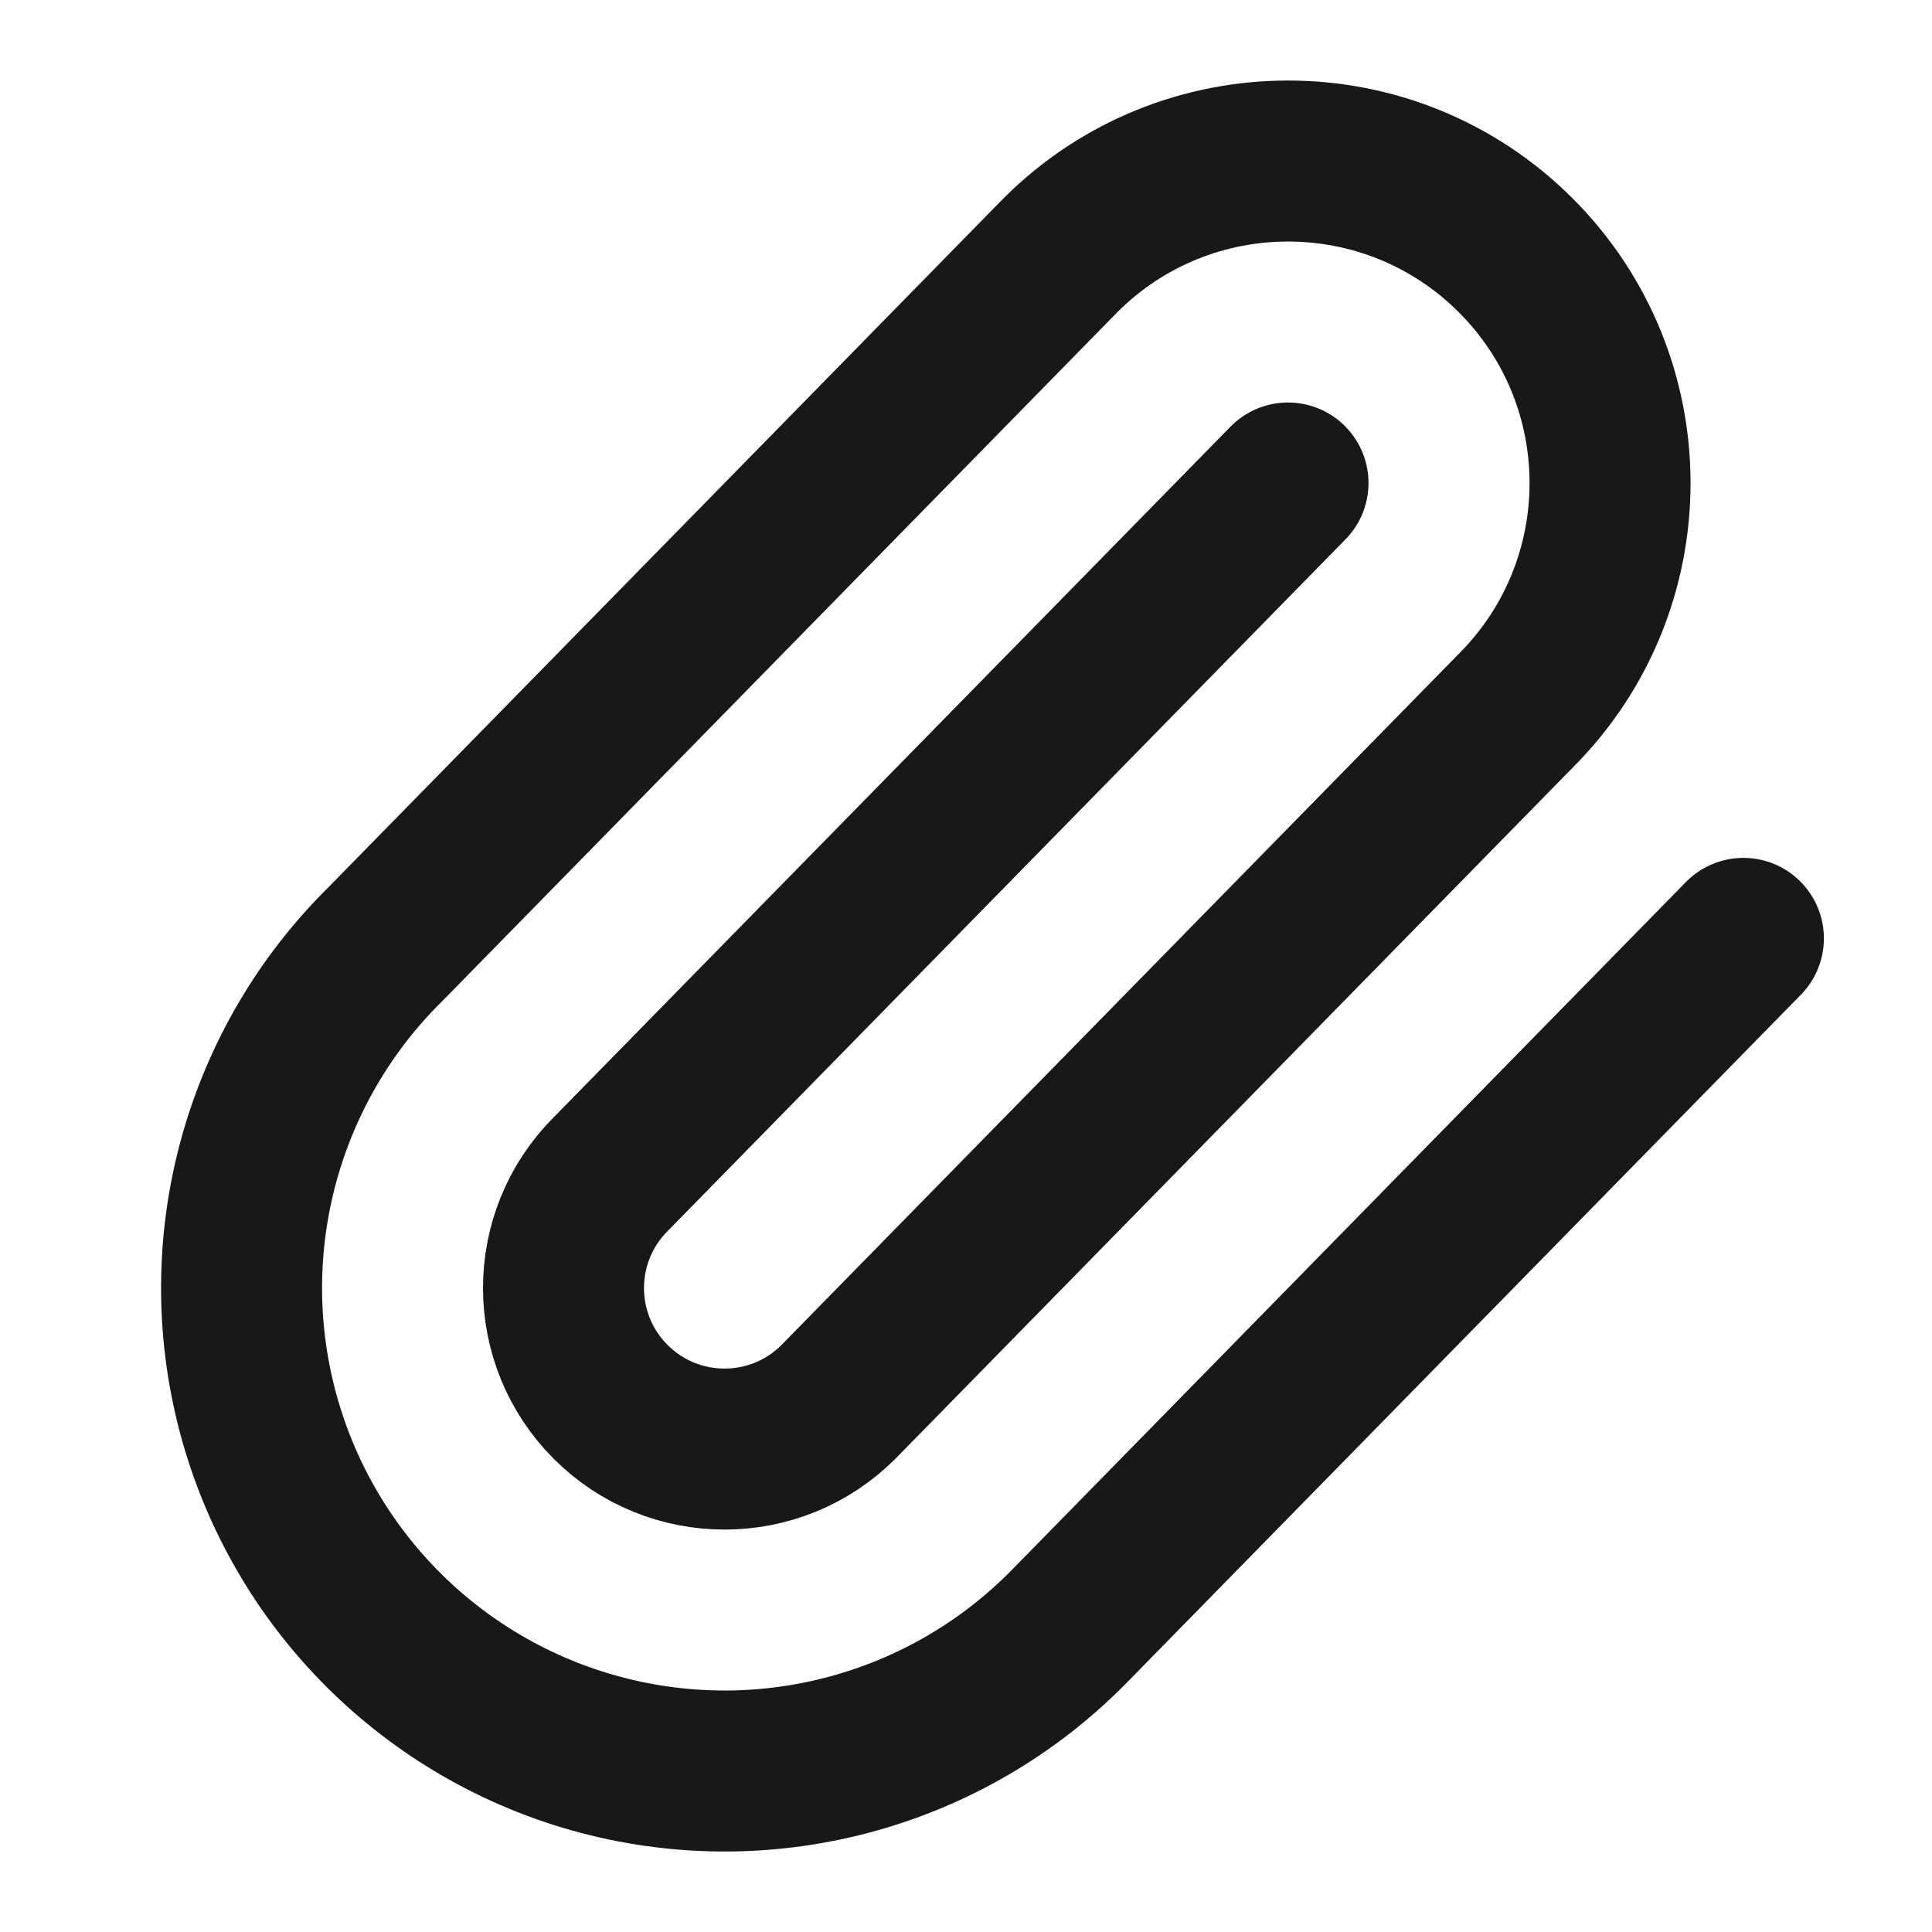
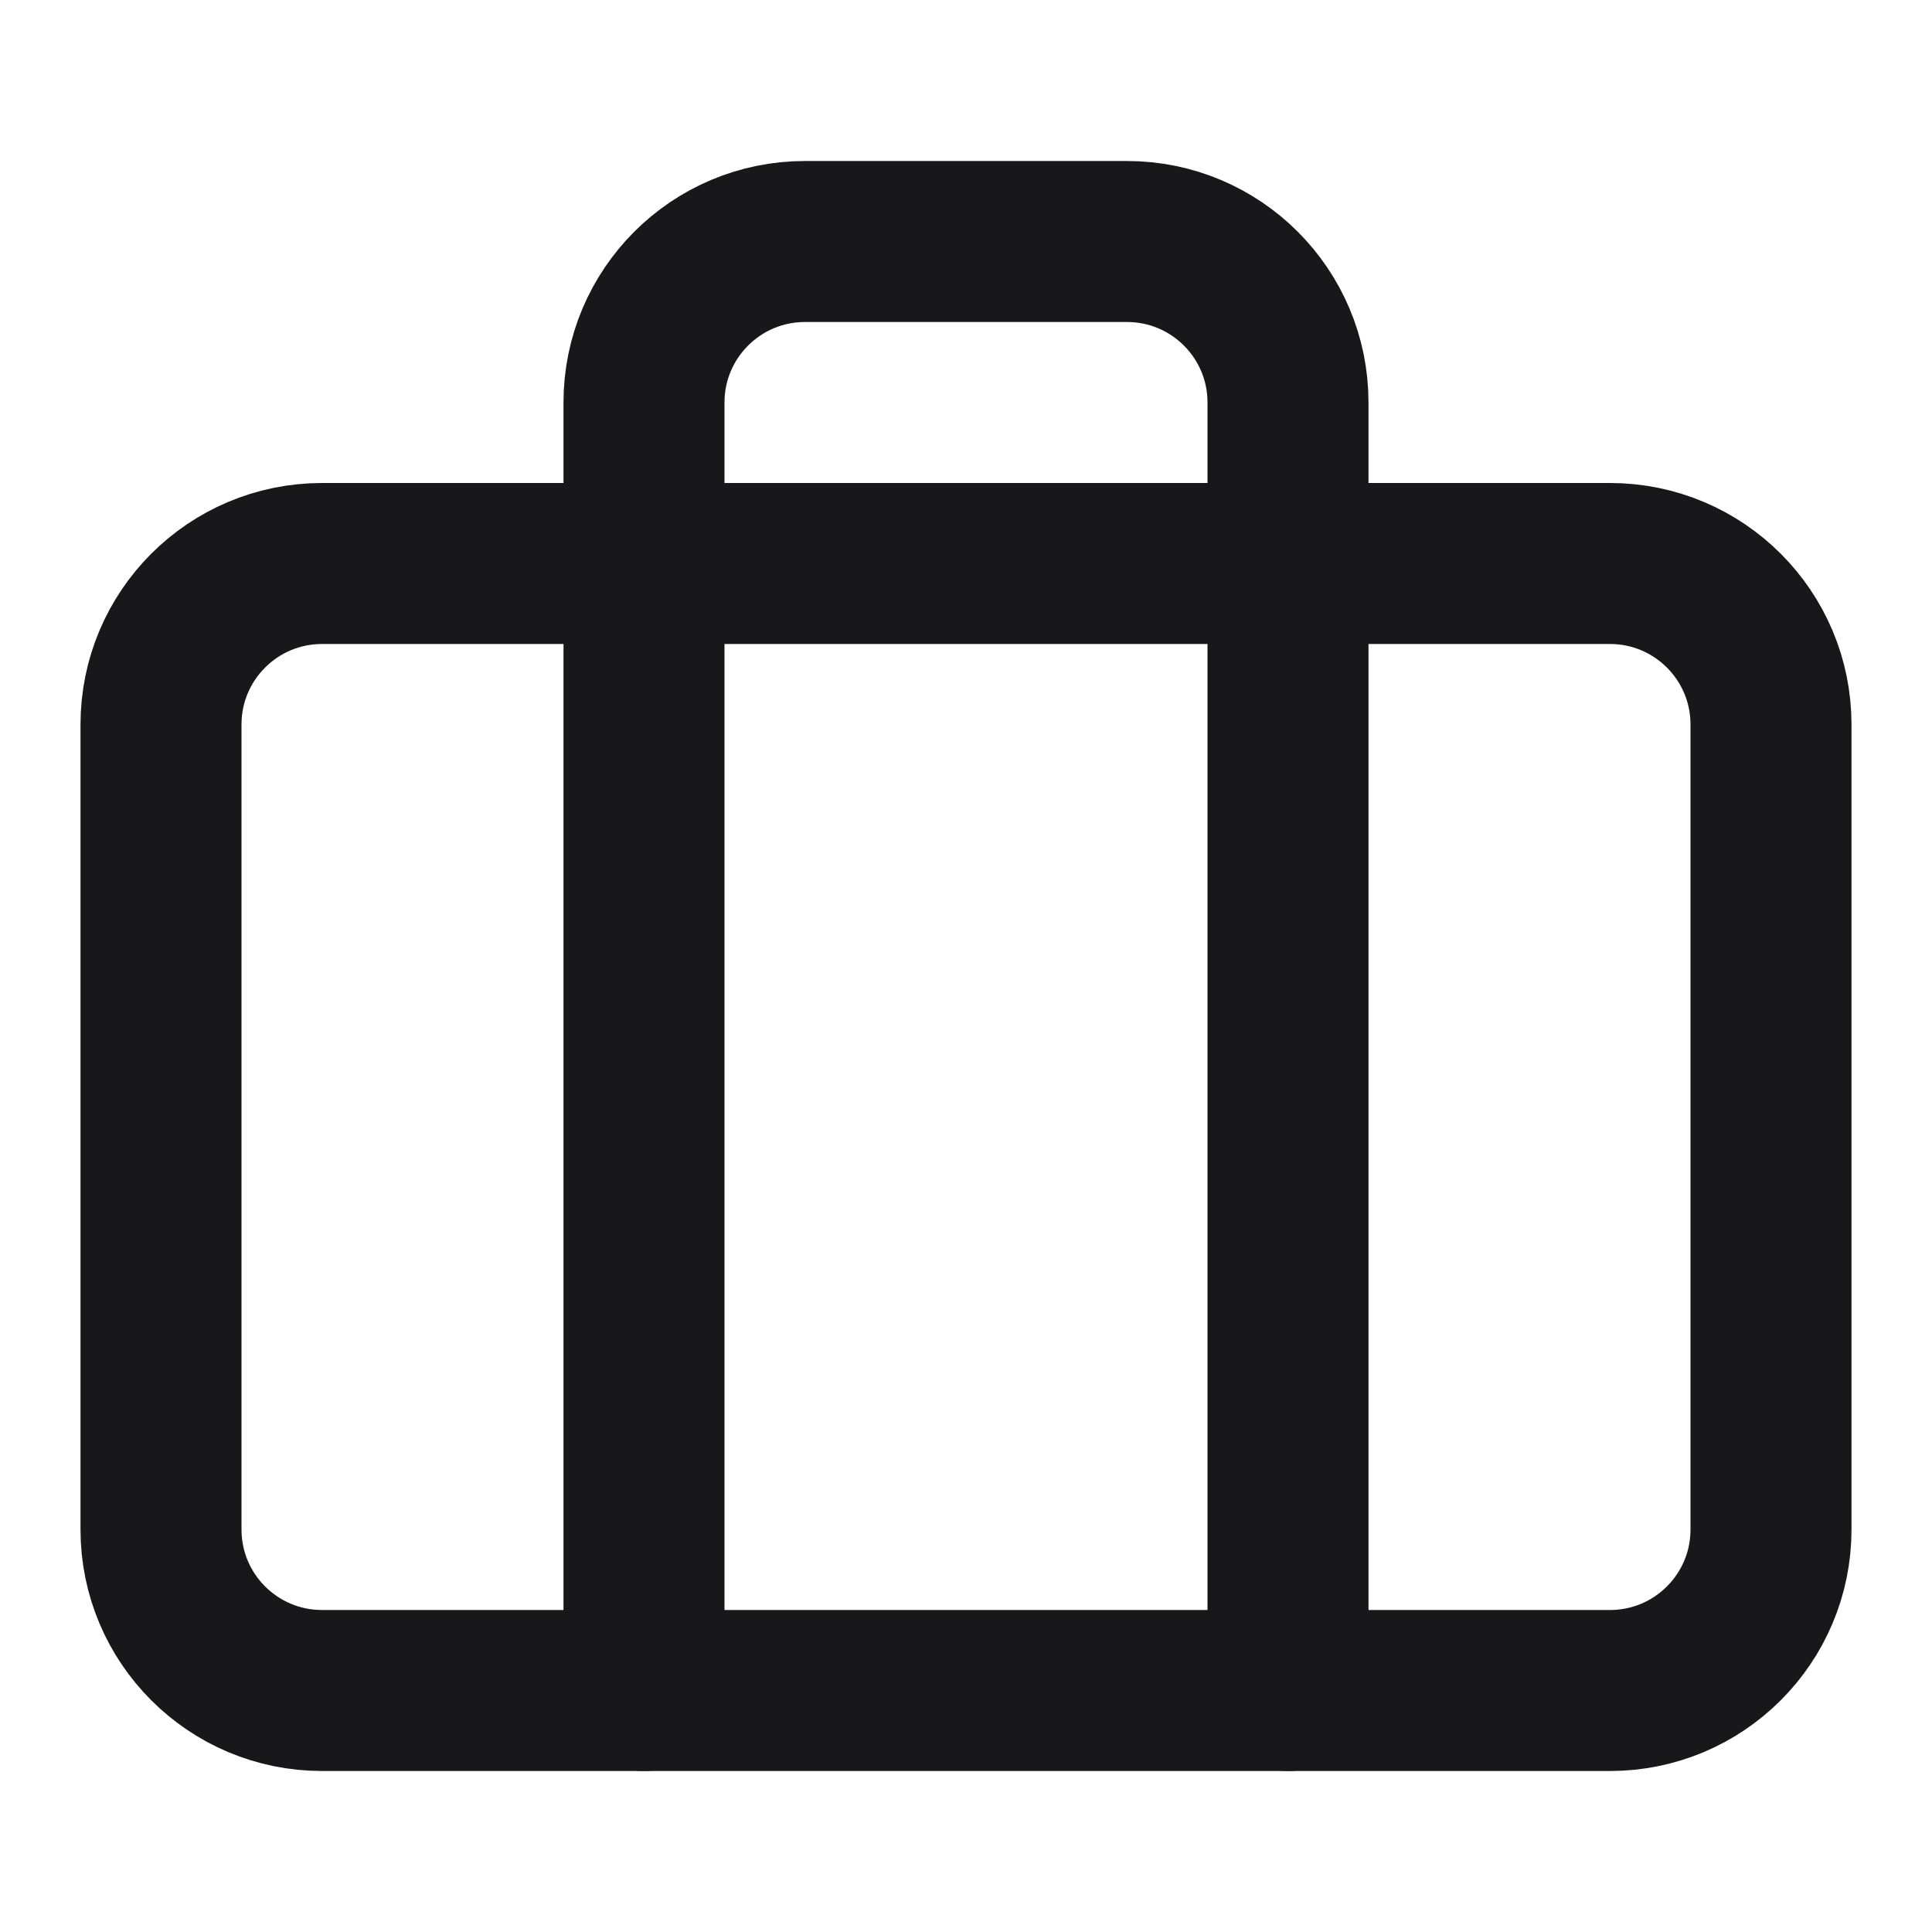
<svg xmlns="http://www.w3.org/2000/svg" viewBox="0 0 24 24" fill="none" stroke-linecap="round" stroke-linejoin="round">
  <style>
-     path { stroke: #18181b; }
+     path, rect { stroke: #18181b; }
    @media (prefers-color-scheme: dark) {
-       path { stroke: #e4e4e7; }
+       path, rect { stroke: #e4e4e7; }
    }
  </style>
-   <path stroke-width="2" d="m16 6-8.414 8.586a2 2 0 0 0 2.829 2.829l8.414-8.586a4 4 0 1 0-5.657-5.657l-8.379 8.551a6 6 0 1 0 8.485 8.485l8.379-8.551" />
+   <rect stroke-width="2" x="2" y="7" width="20" height="14" rx="2" ry="2" />
+   <path stroke-width="2" d="M16 21V5a2 2 0 0 0-2-2h-4a2 2 0 0 0-2 2v16" />
</svg>
